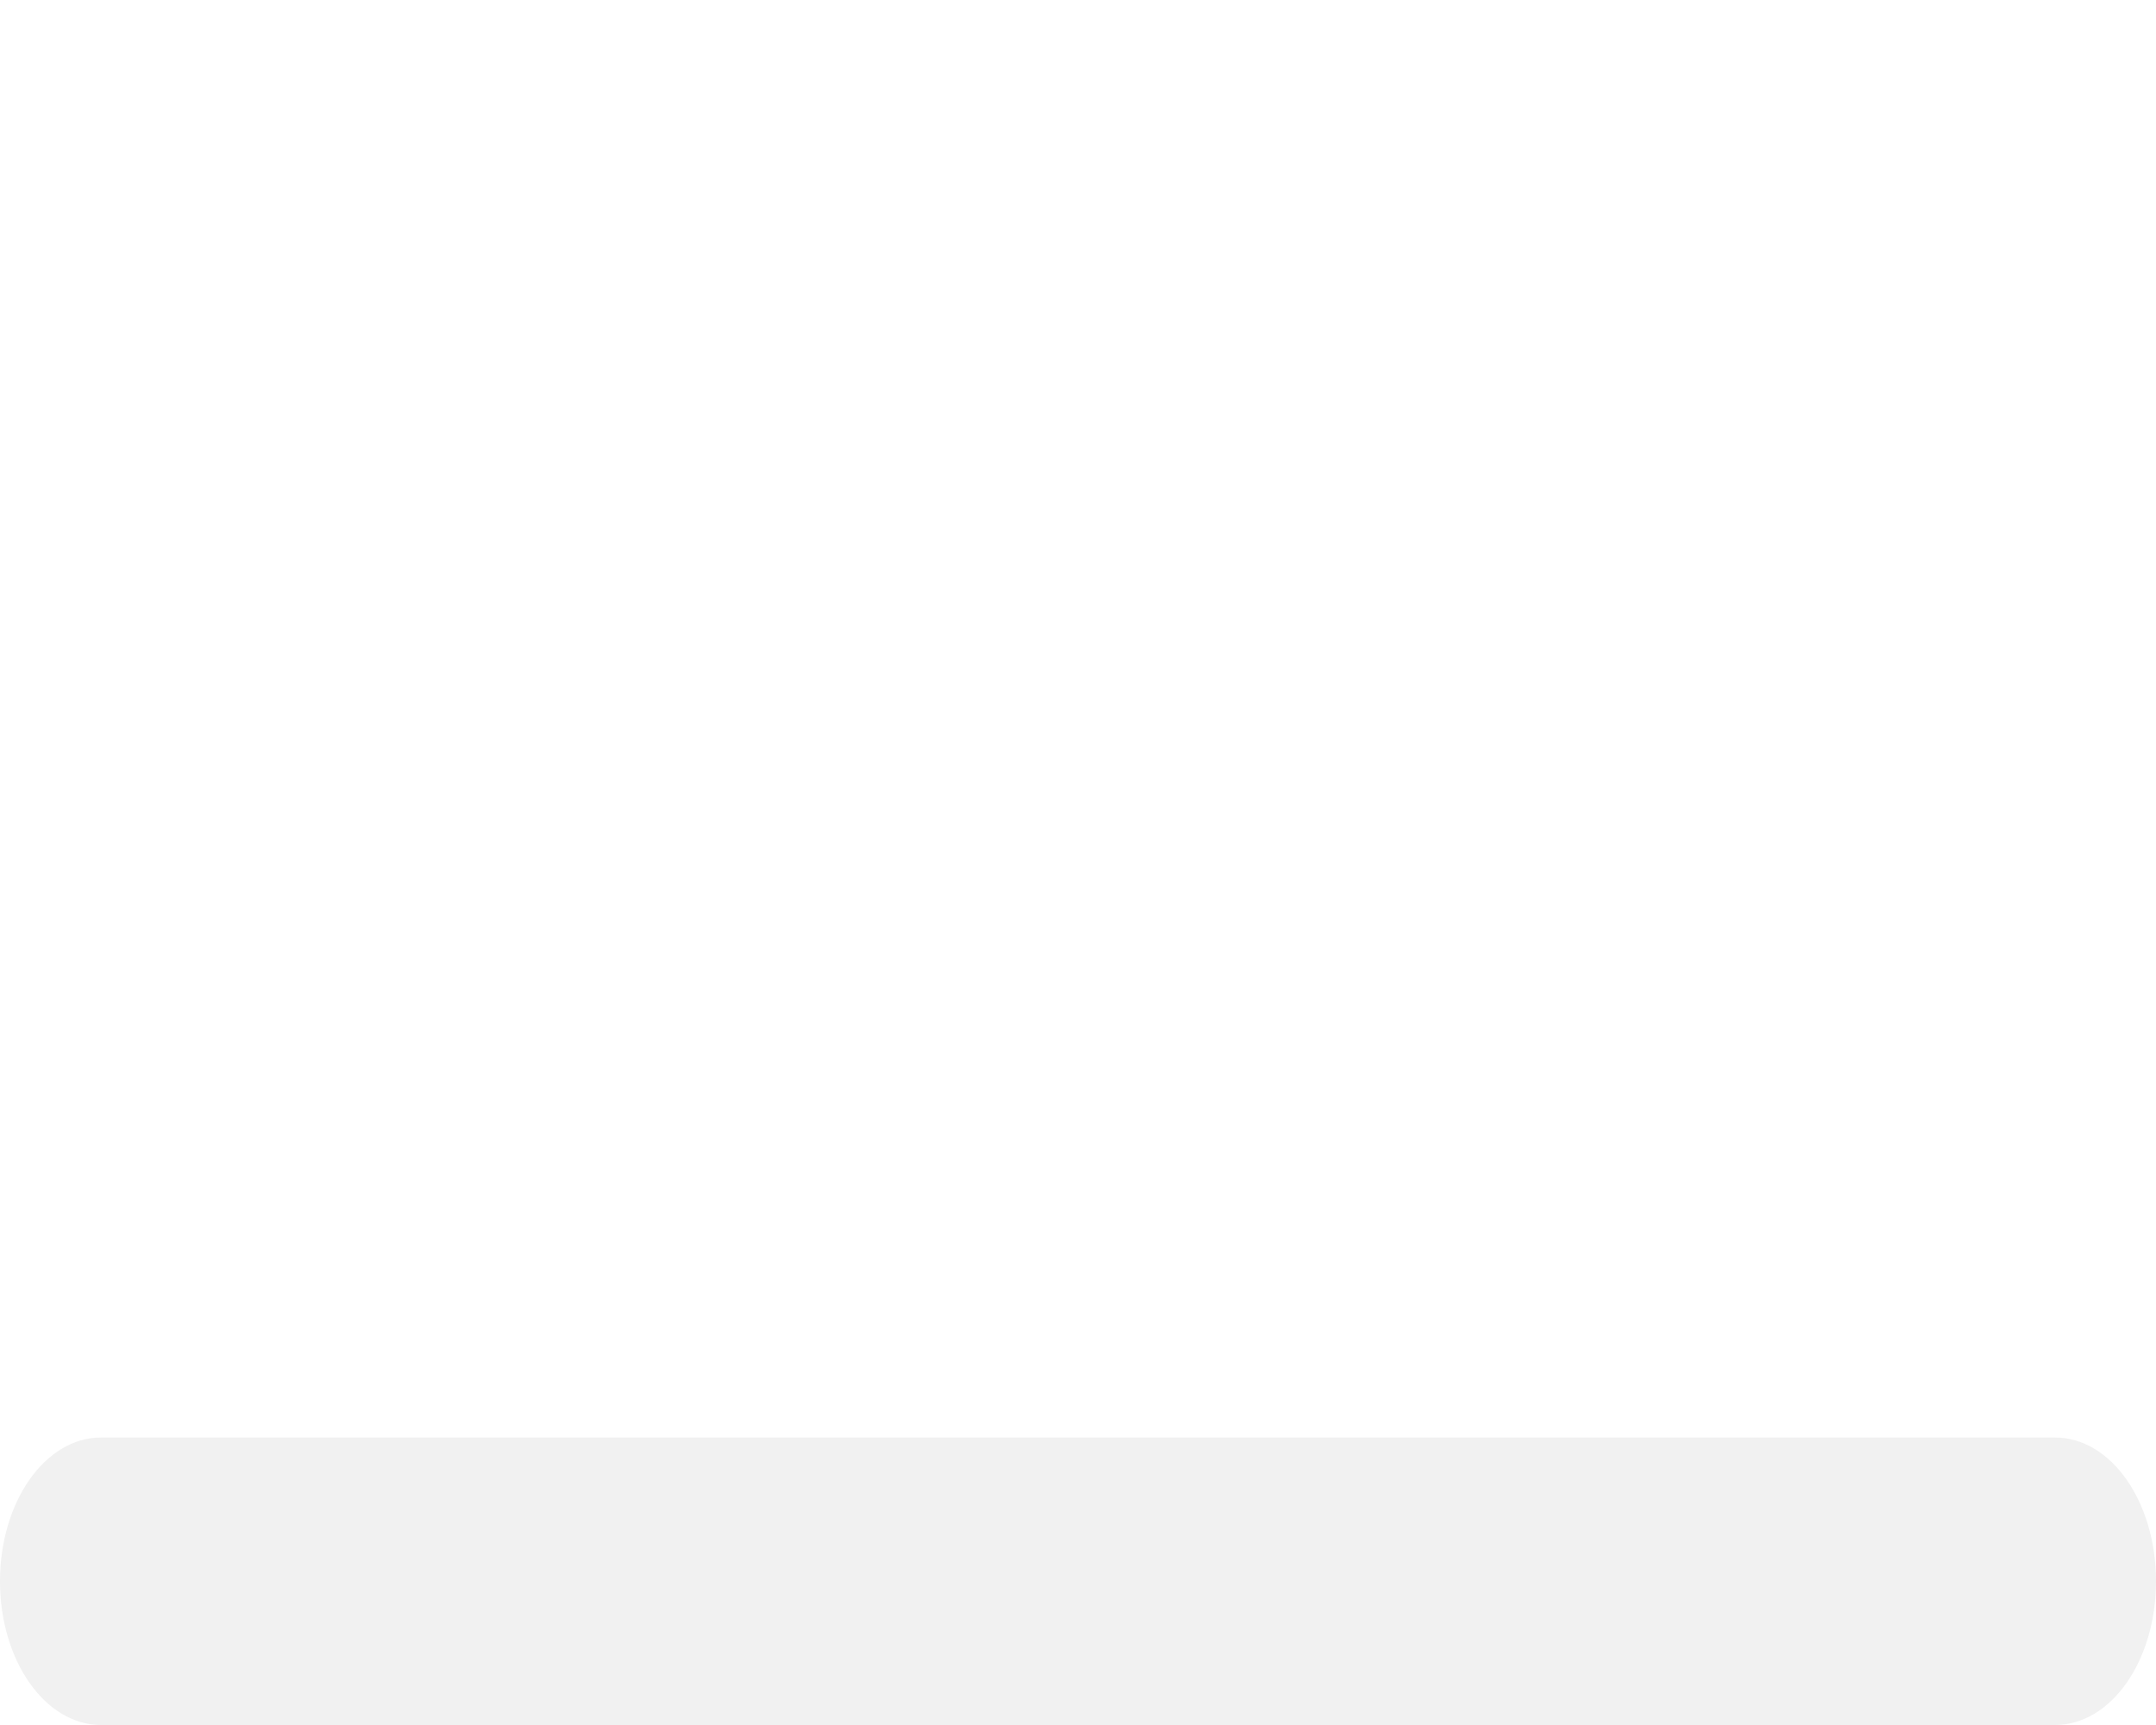
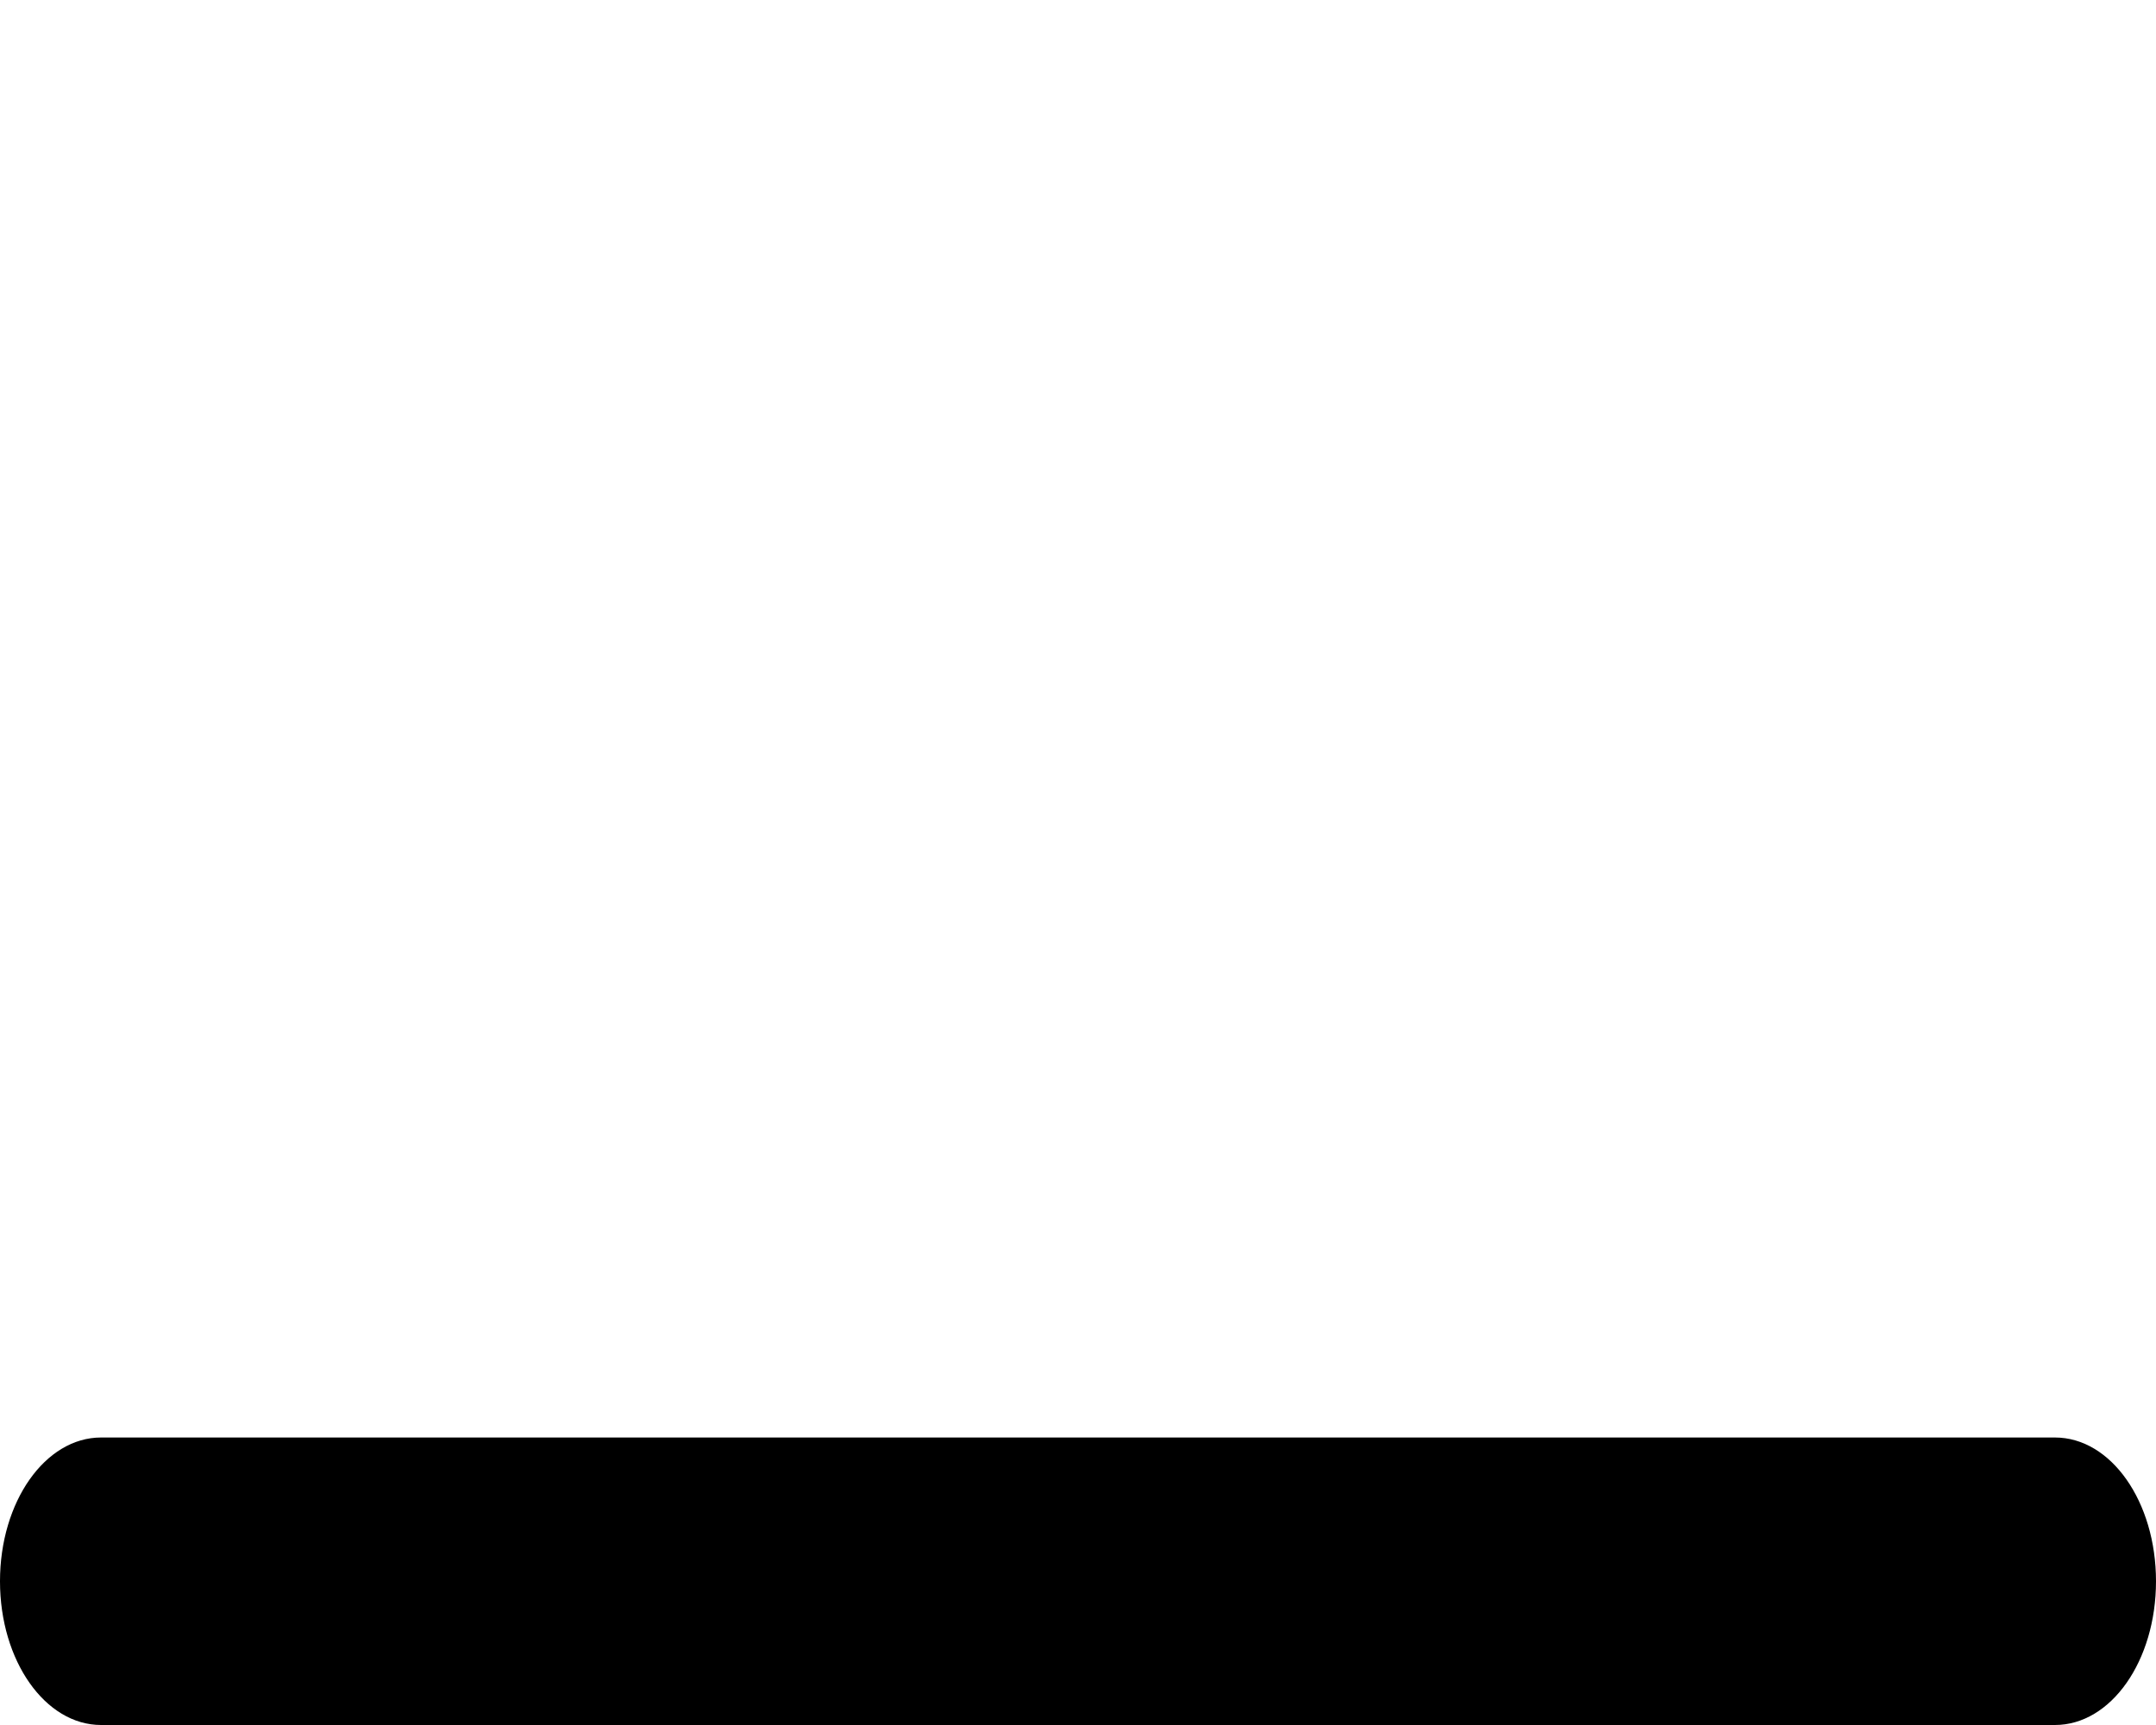
<svg xmlns="http://www.w3.org/2000/svg" width="15" height="12" viewBox="0 0 15 12" fill="none">
-   <path d="M-1.43689e-05 11C-1.43689e-05 10.446 0.315 10 0.703 10H7.5H14.297C14.687 10 15 10.446 15 11C15 11.554 14.687 12 14.297 12H0.703C0.315 12 -1.43689e-05 11.554 -1.43689e-05 11Z" fill="#F1F1F1" />
+   <path d="M-1.43689e-05 11C-1.43689e-05 10.446 0.315 10 0.703 10H7.5H14.297C14.687 10 15 10.446 15 11C15 11.554 14.687 12 14.297 12H0.703C0.315 12 -1.43689e-05 11.554 -1.43689e-05 11Z" fill="currentColor" />
</svg>
